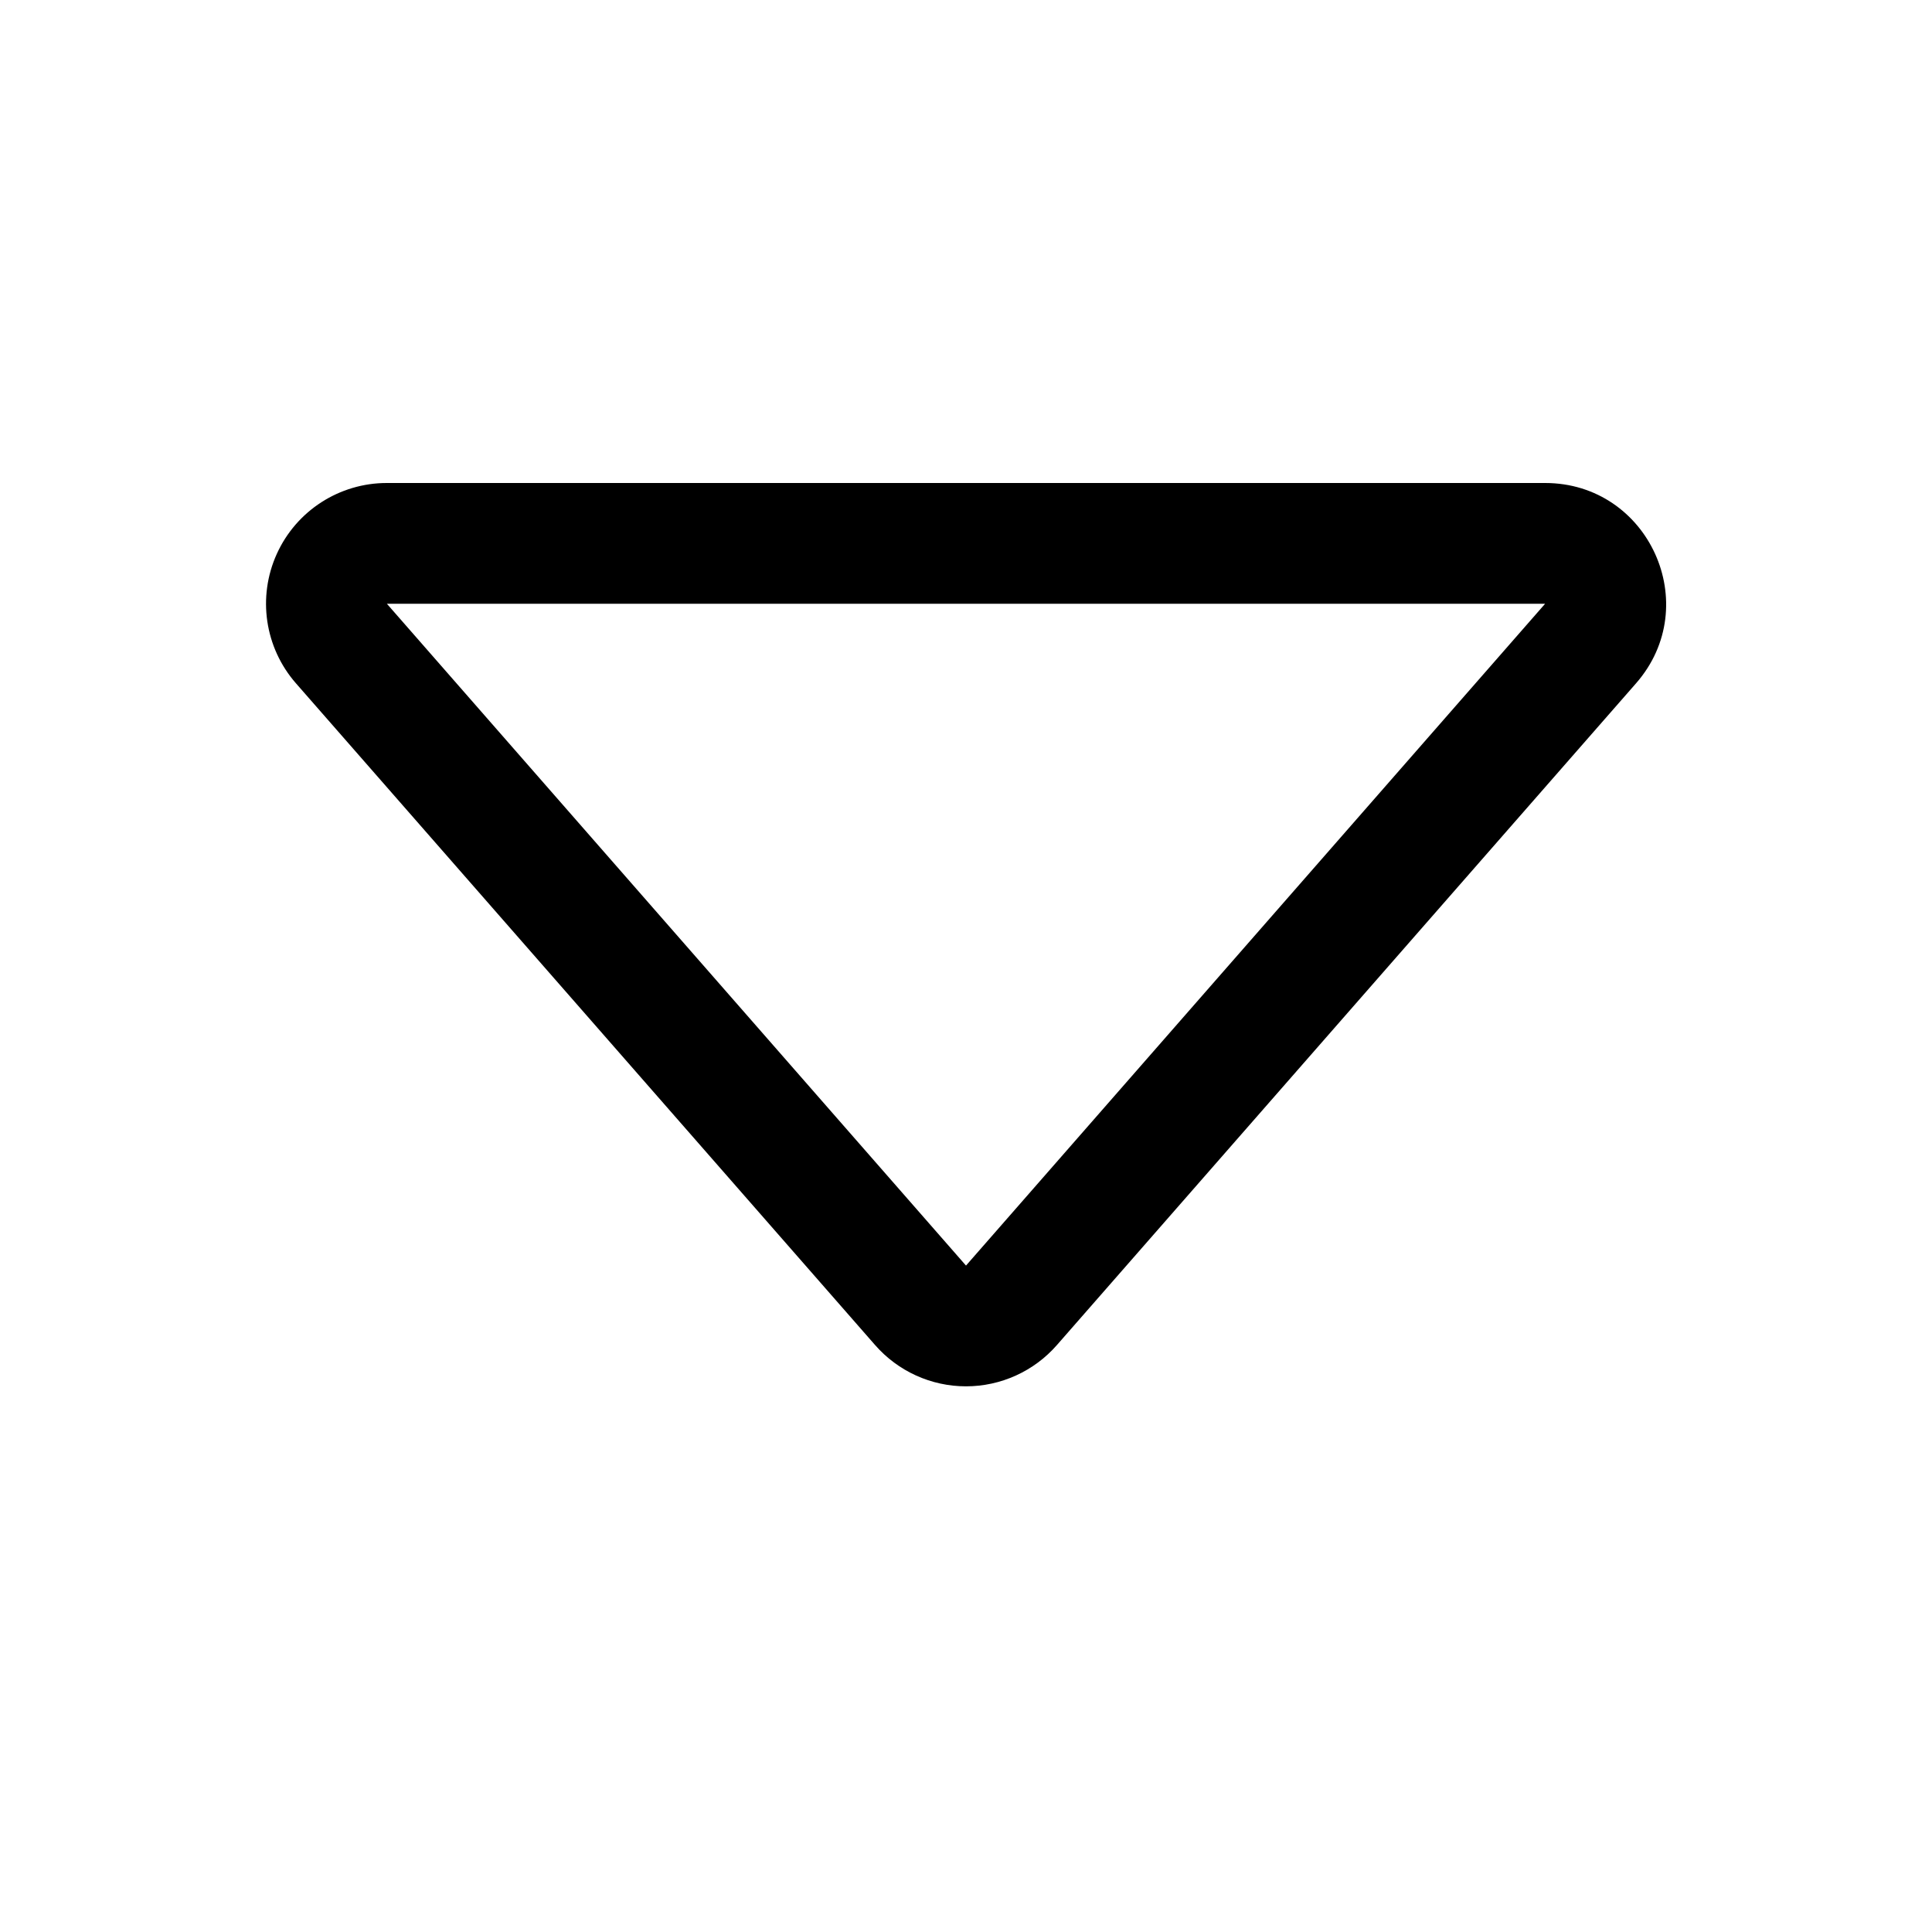
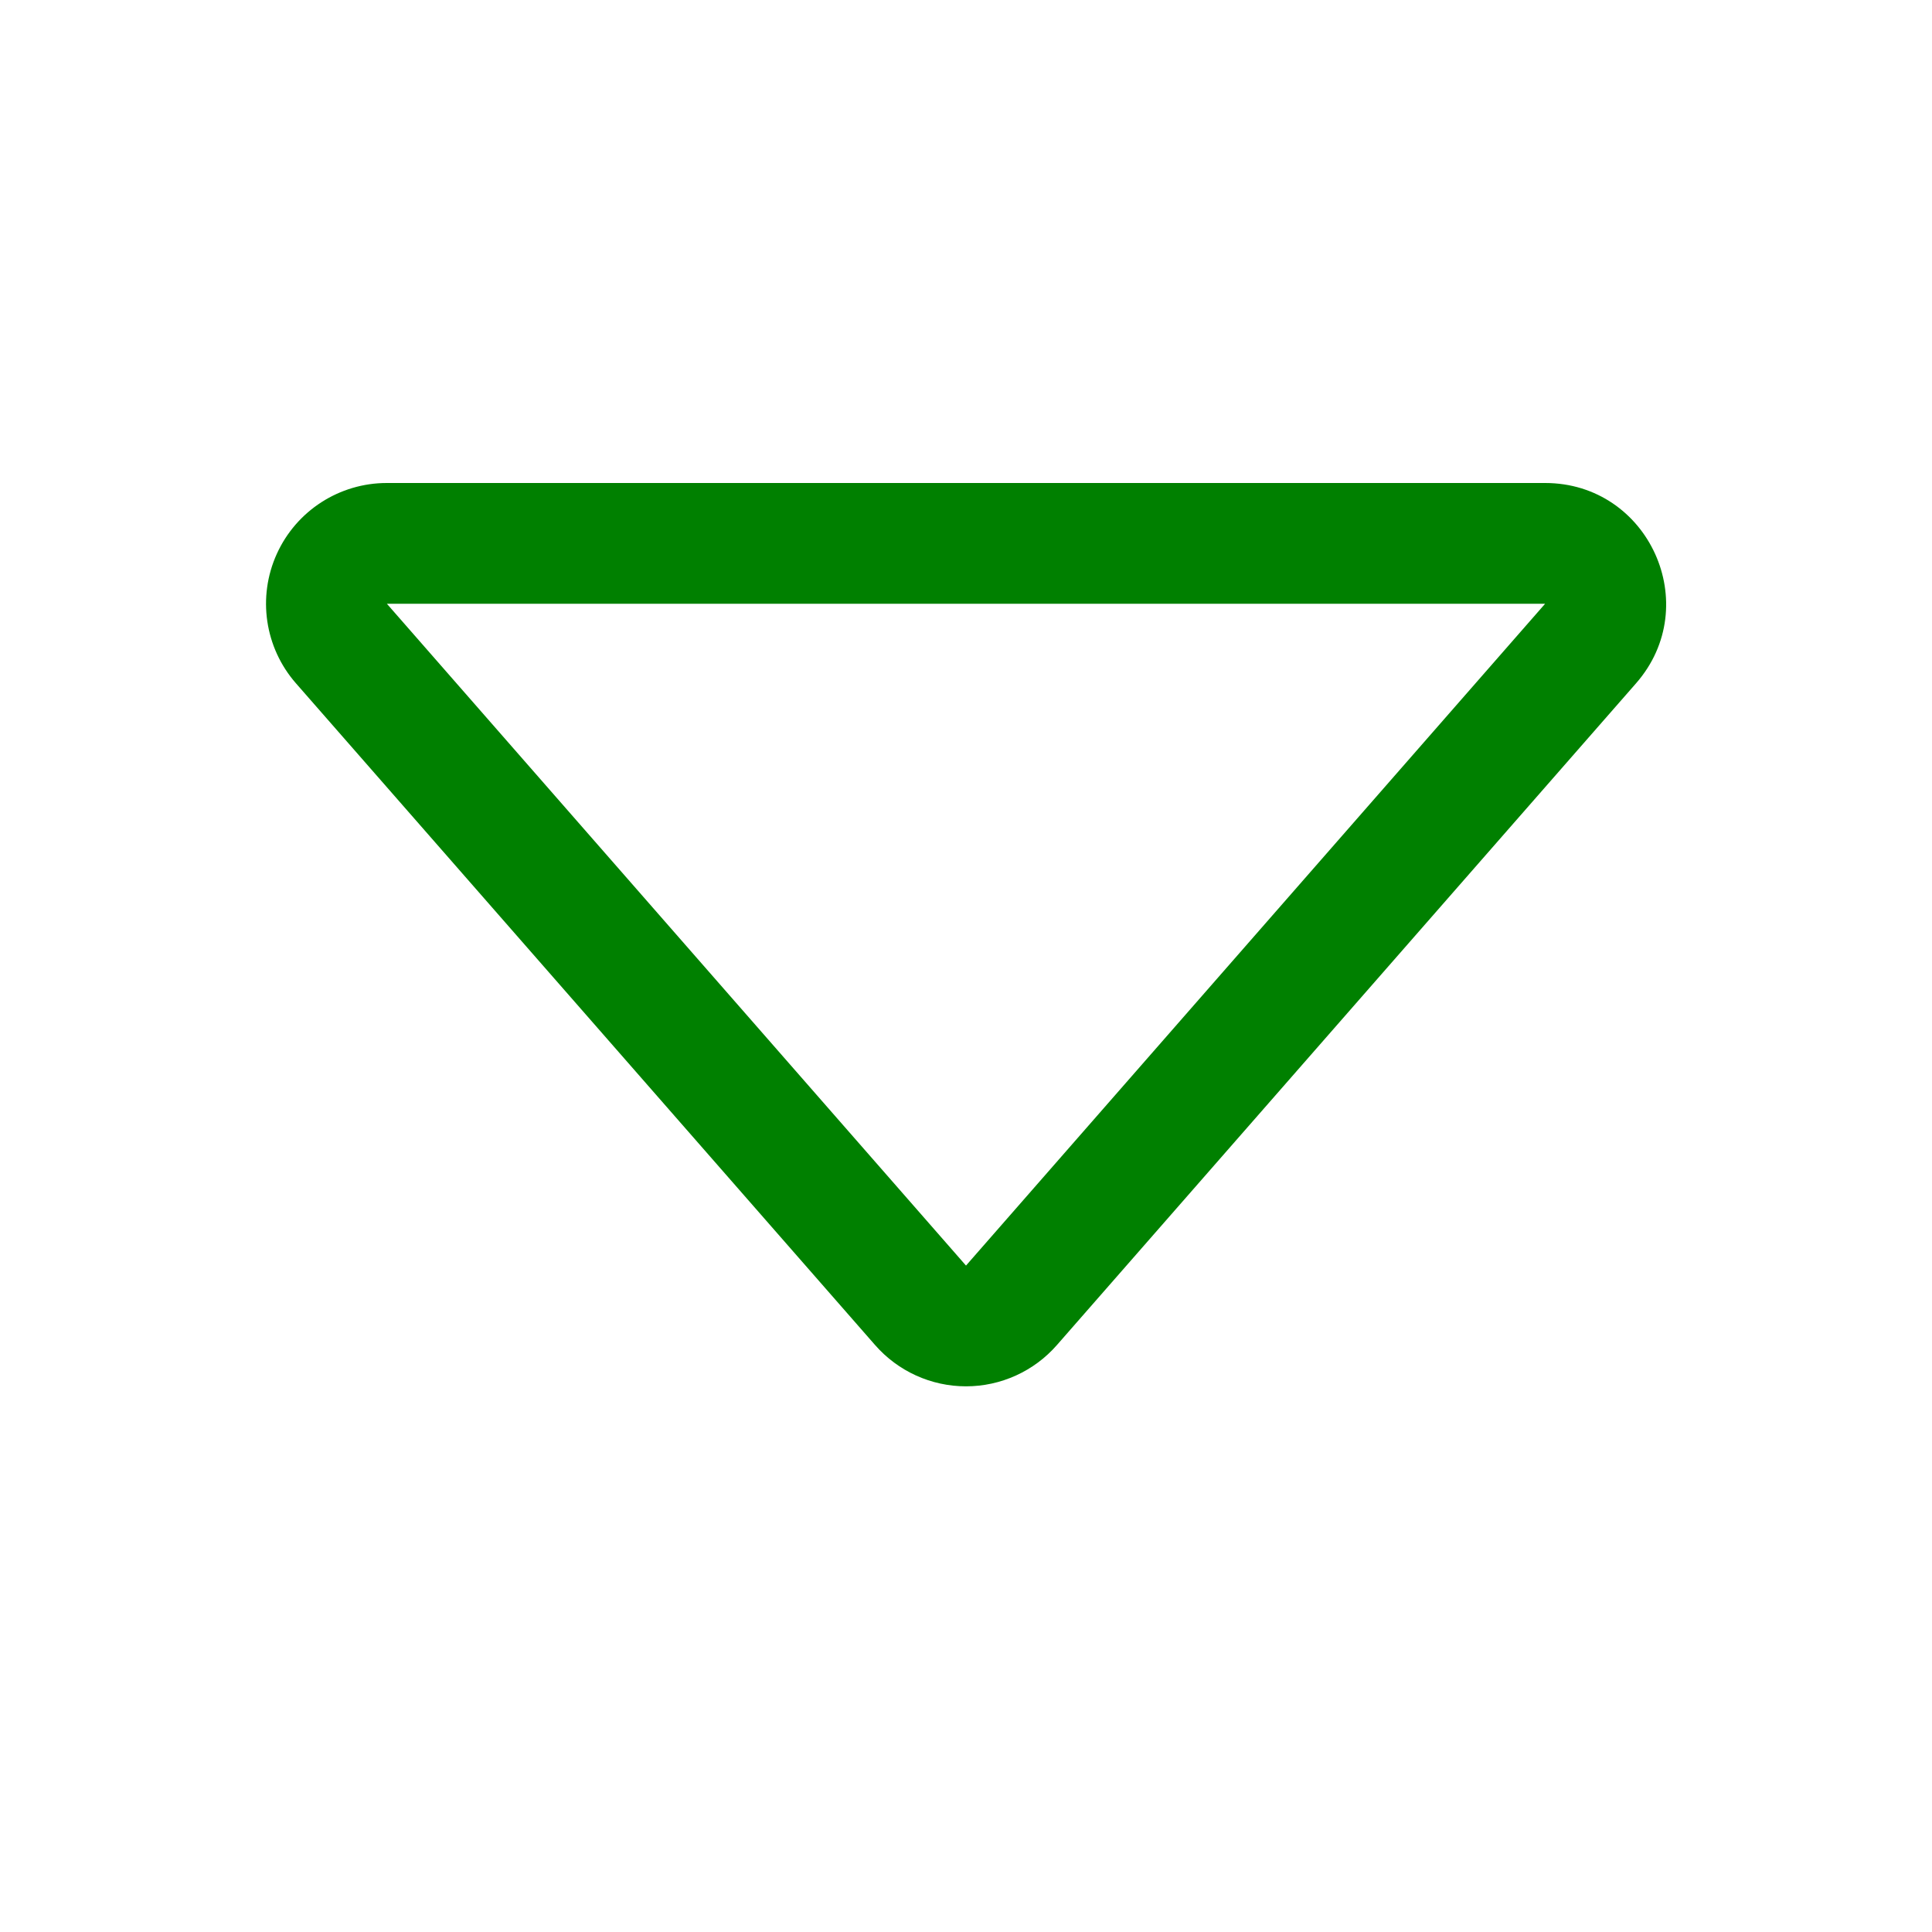
- <svg xmlns="http://www.w3.org/2000/svg" width="1em" height="1em" viewBox="0 0 16 16" class="bi bi-caret-down" fill="currentColor">
+ <svg xmlns="http://www.w3.org/2000/svg" width="1em" height="1em" viewBox="0 0 16 16" class="bi bi-caret-down" fill="green">
  <path fill-rule="evenodd" d="M3.204 5L8 10.481 12.796 5H3.204zm-.753.659l4.796 5.48a1 1 0 0 0 1.506 0l4.796-5.48c.566-.647.106-1.659-.753-1.659H3.204a1 1 0 0 0-.753 1.659z" />
</svg>
